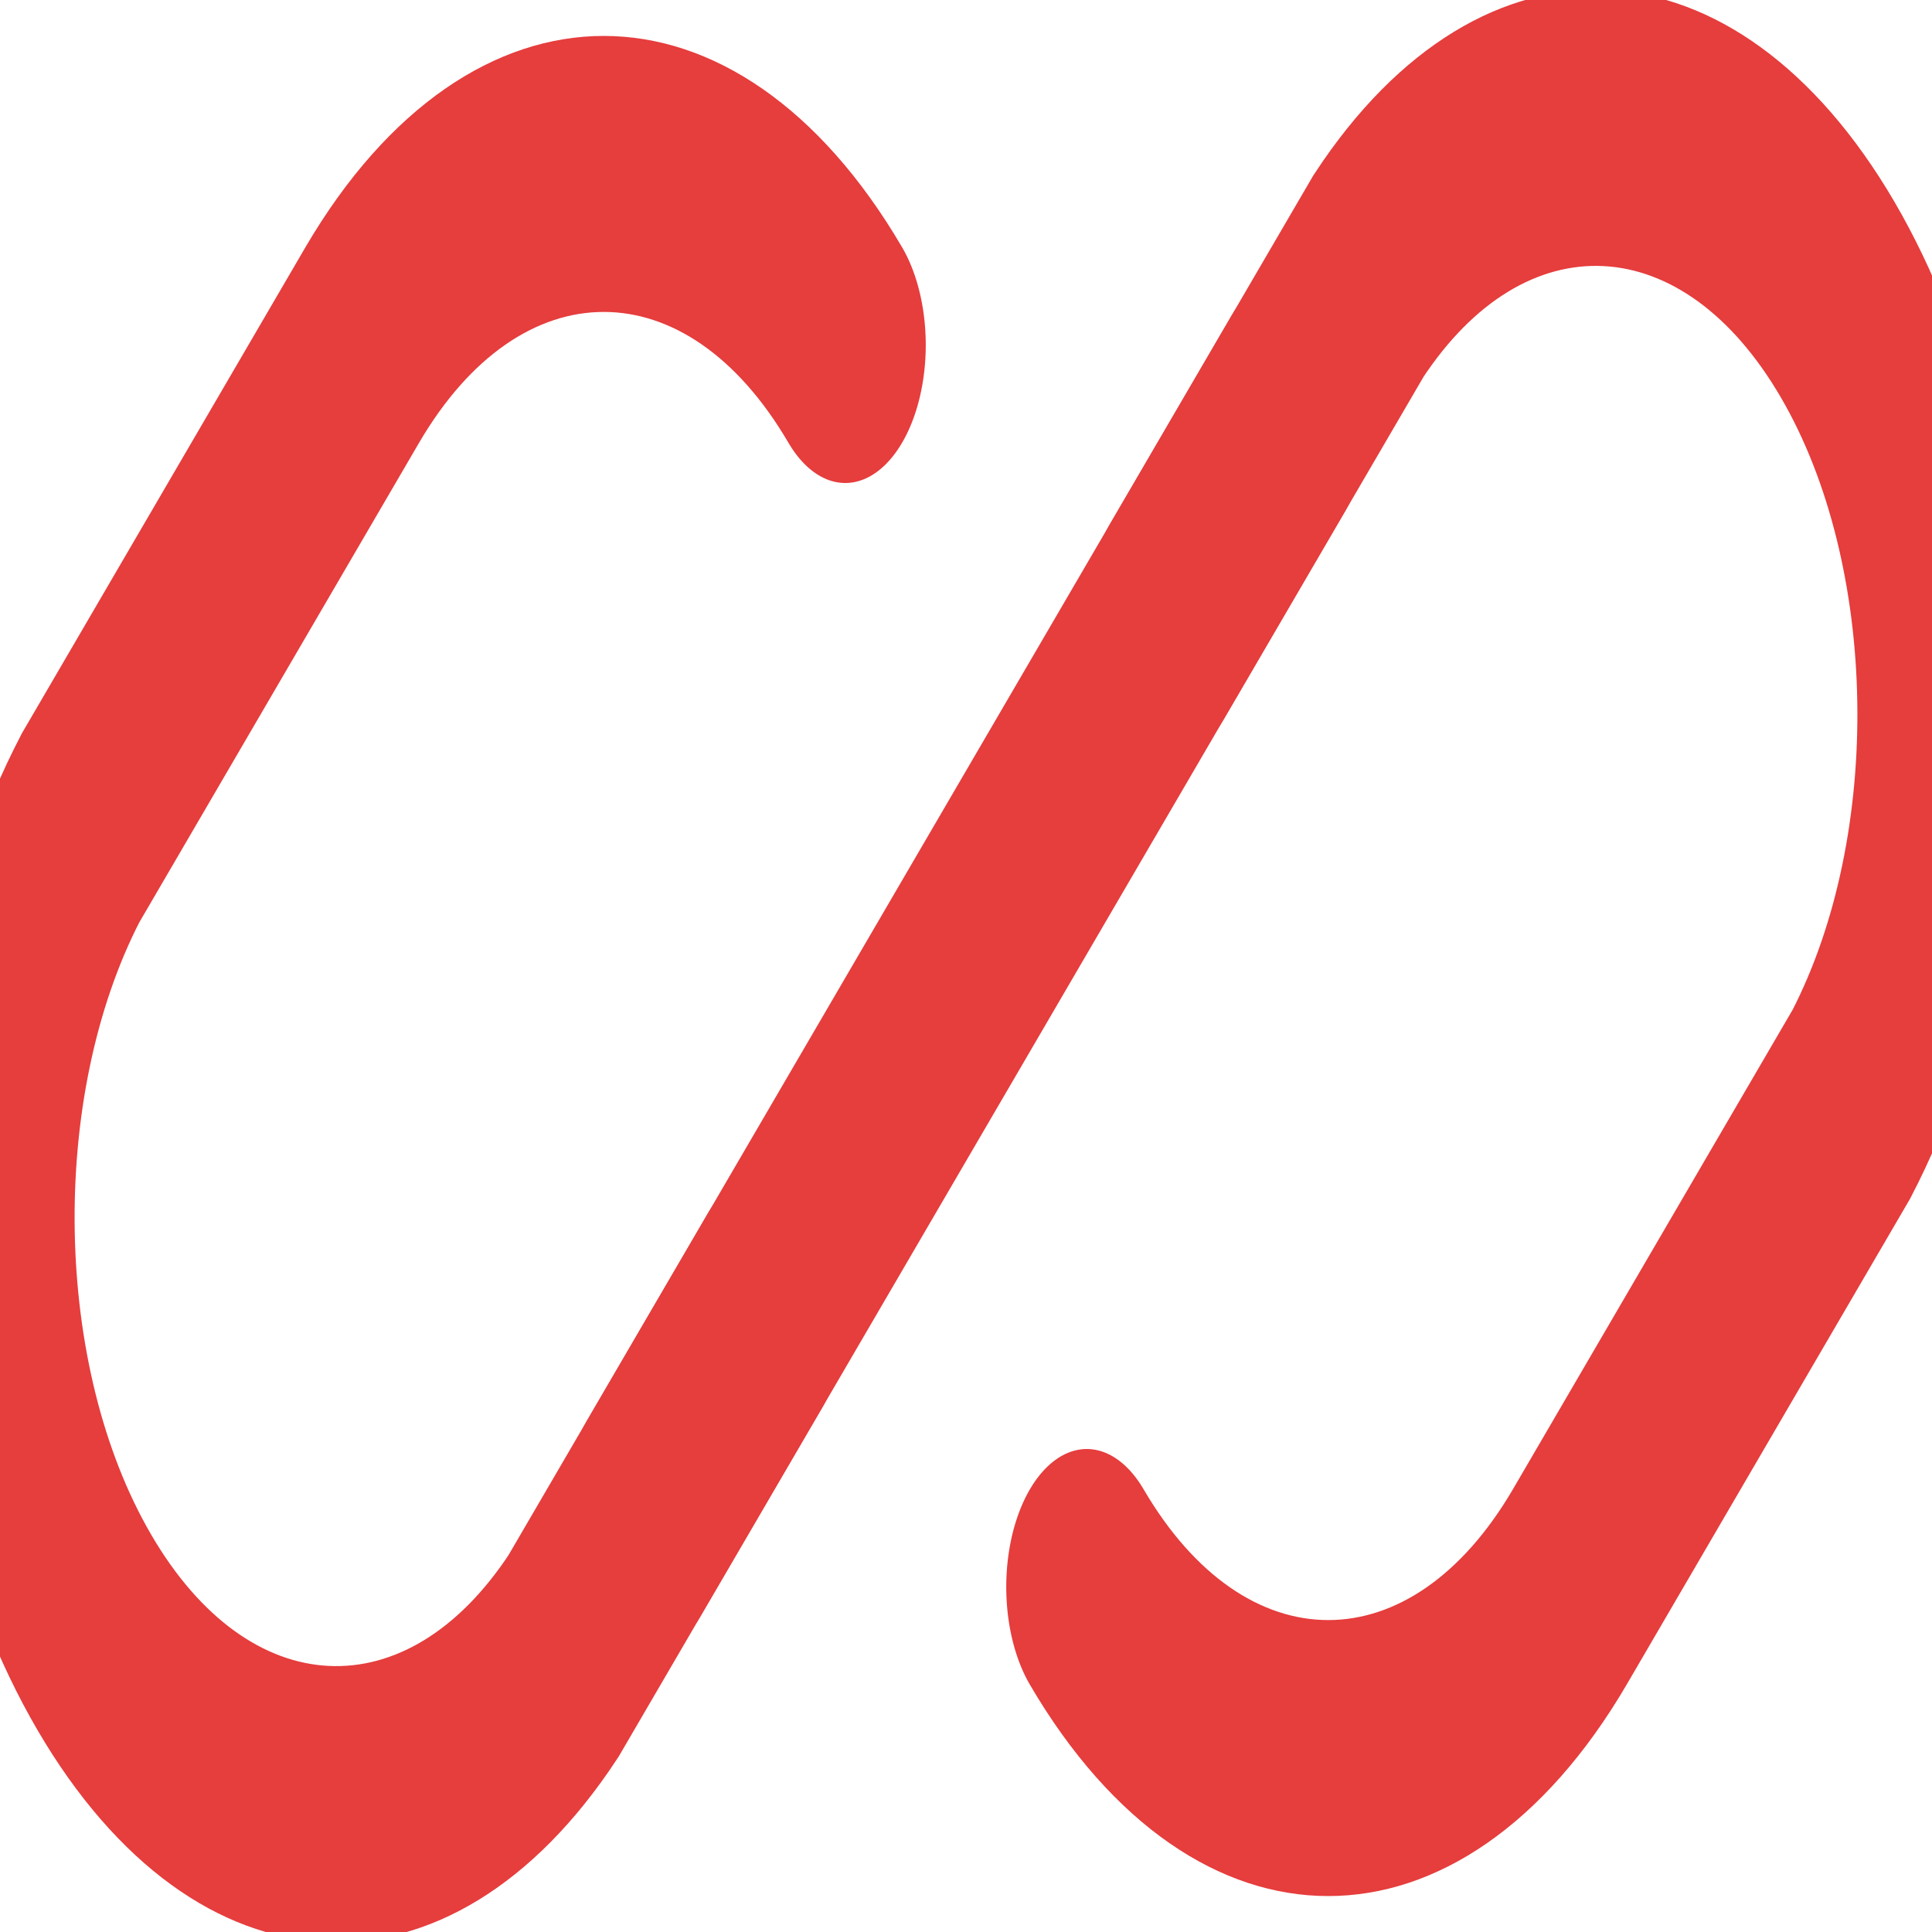
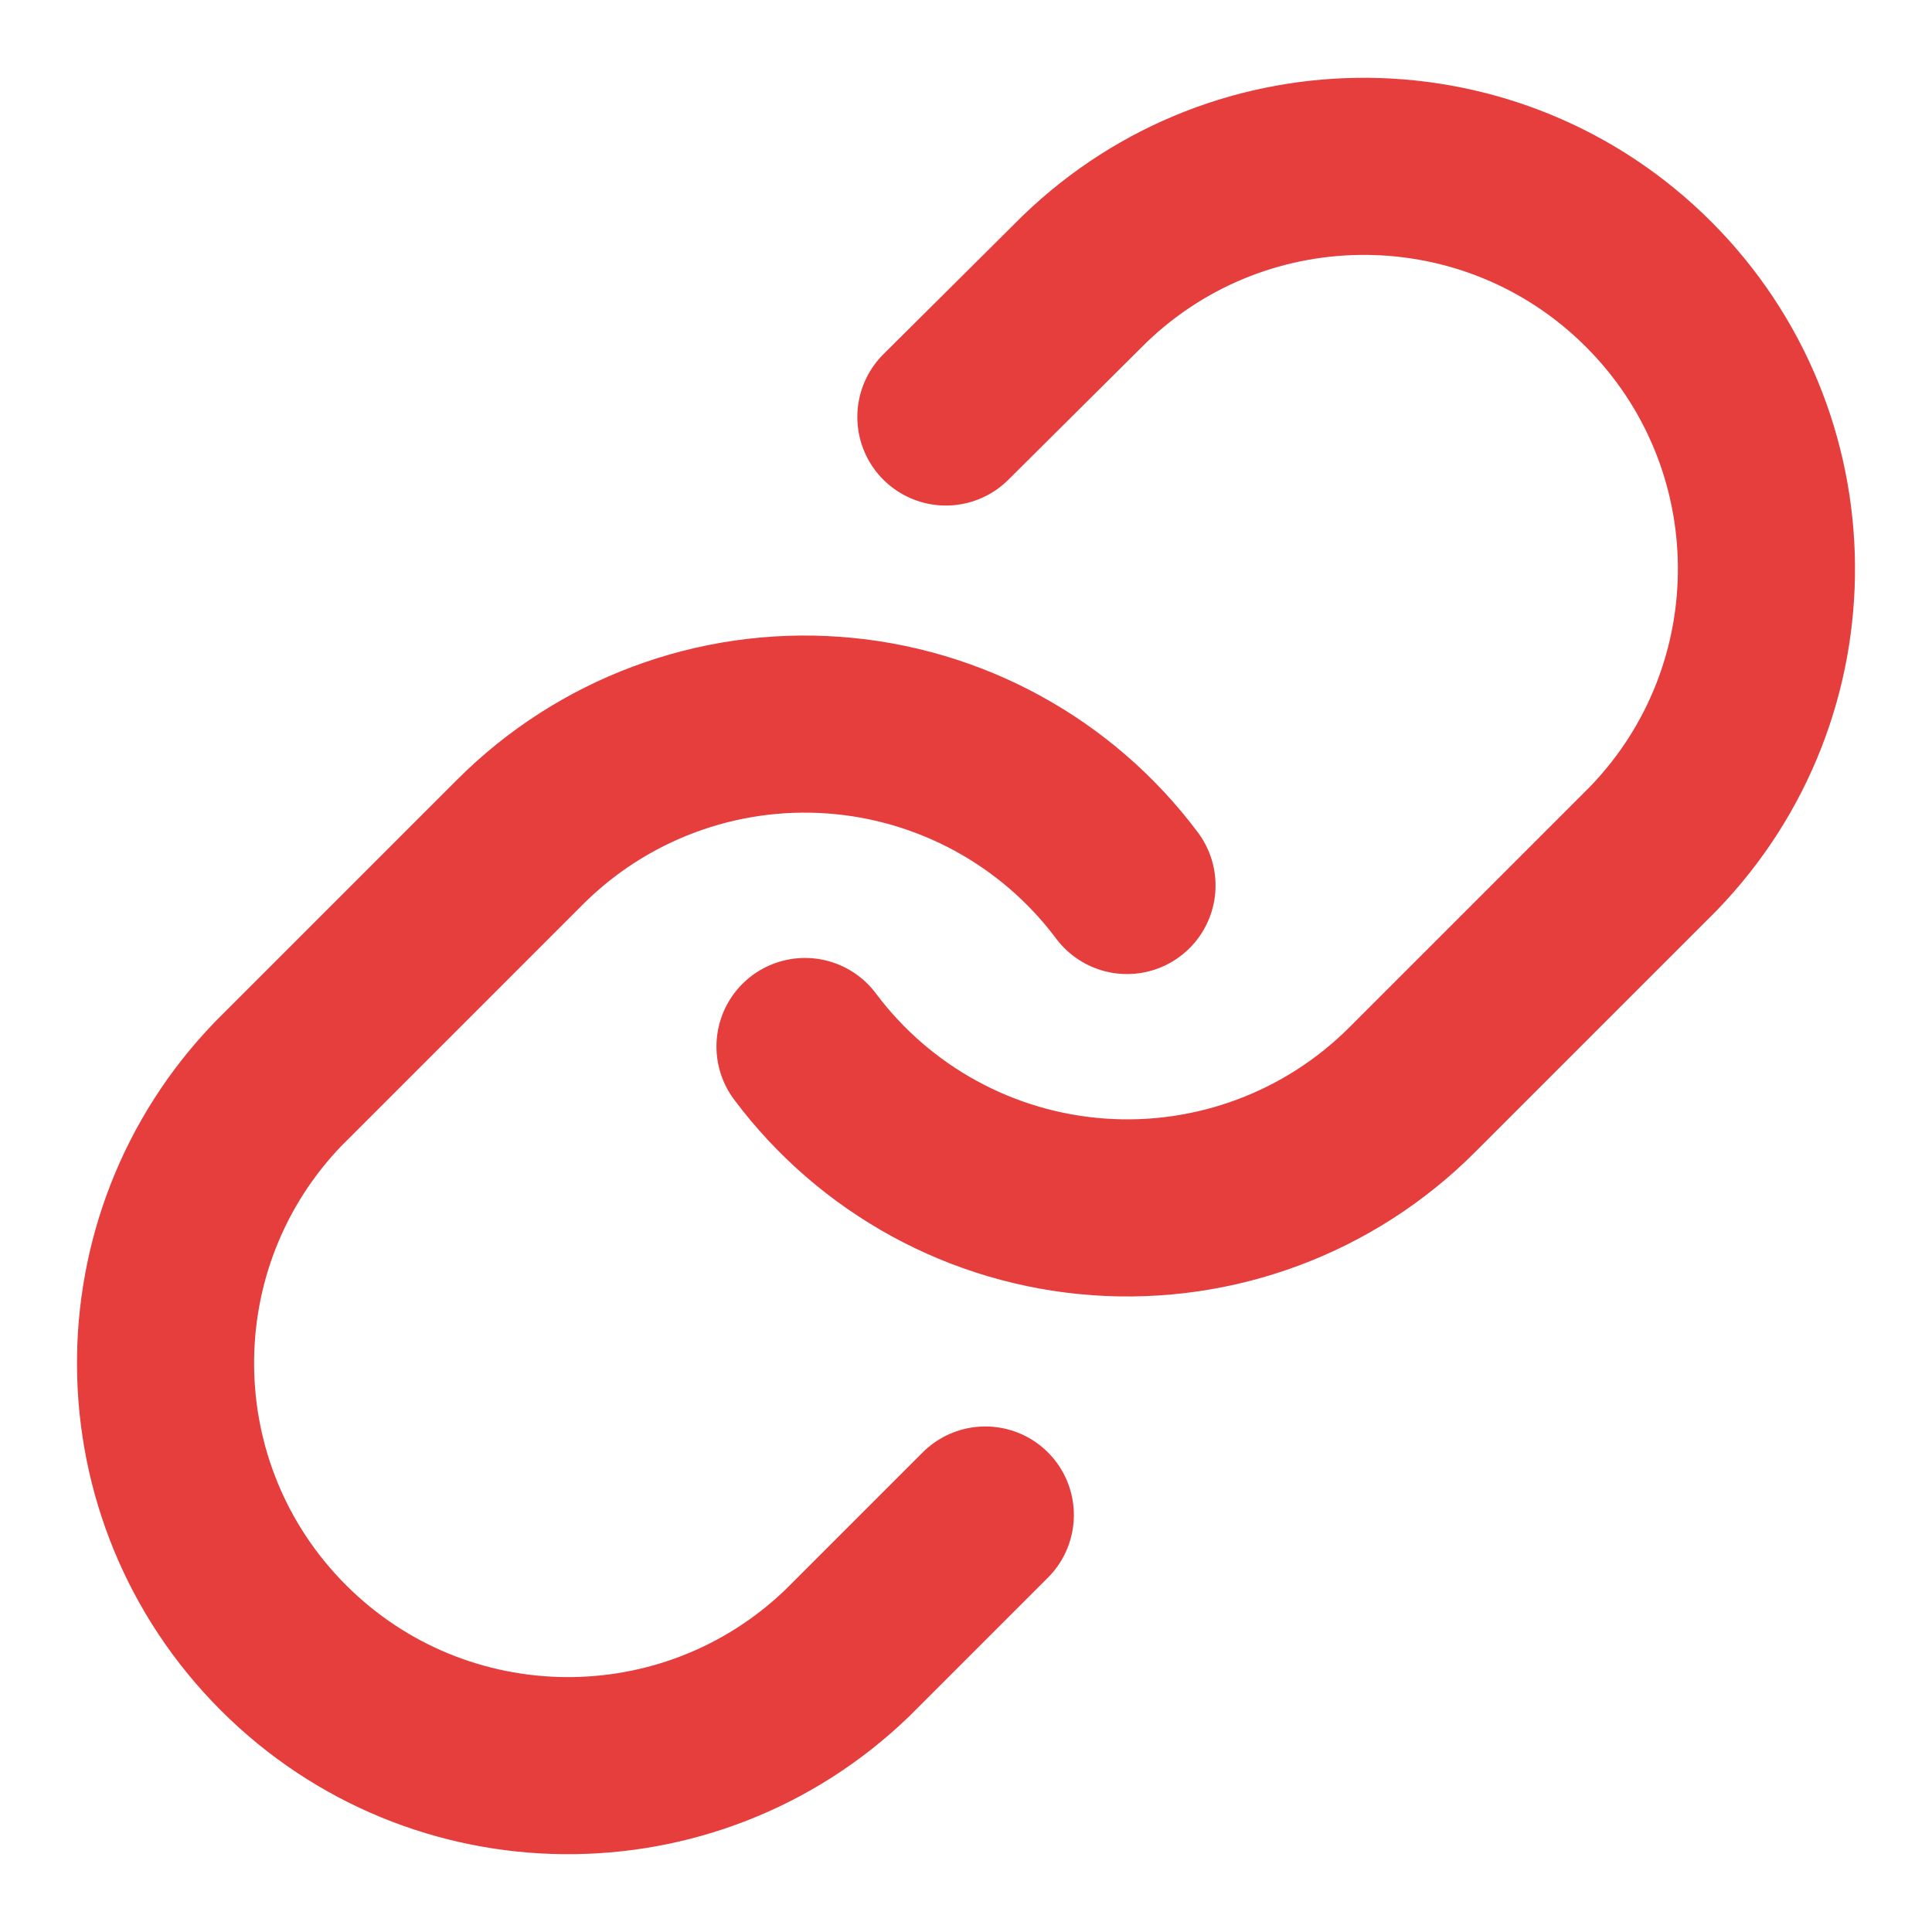
- <svg xmlns="http://www.w3.org/2000/svg" width="24" height="24" viewBox="0 5 24 14" preserveAspectRatio="none" fill="none">
-   <path d="M9.5 14.5 7 17a4.25 4.25 0 0 1-6-6l3.5-3.5a4.25 4.25 0 0 1 6 0" stroke="#E63D3D" stroke-width="2" stroke-linecap="round" />
-   <path d="M14.5 9.5 17 7a4.25 4.25 0 0 1 6 6l-3.5 3.5a4.25 4.25 0 0 1-6 0" stroke="#E63D3D" stroke-width="2" stroke-linecap="round" />
-   <path d="m8 16 8-8" stroke="#E63D3D" stroke-width="2" stroke-linecap="round" />
+ <svg xmlns="http://www.w3.org/2000/svg" width="24" height="24" viewBox="0 0 24 24" fill="none">
+   <path d="M10 13a5 5 0 0 0 7.54.54l3-3a5 5 0 0 0-7.07-7.07l-1.72 1.71" stroke="#E63D3D" stroke-width="2.2" stroke-linecap="round" stroke-linejoin="round" />
+   <path d="M14 11a5 5 0 0 0-7.54-.54l-3 3a5 5 0 0 0 7.07 7.07l1.71-1.71" stroke="#E63D3D" stroke-width="2.2" stroke-linecap="round" stroke-linejoin="round" />
</svg>
